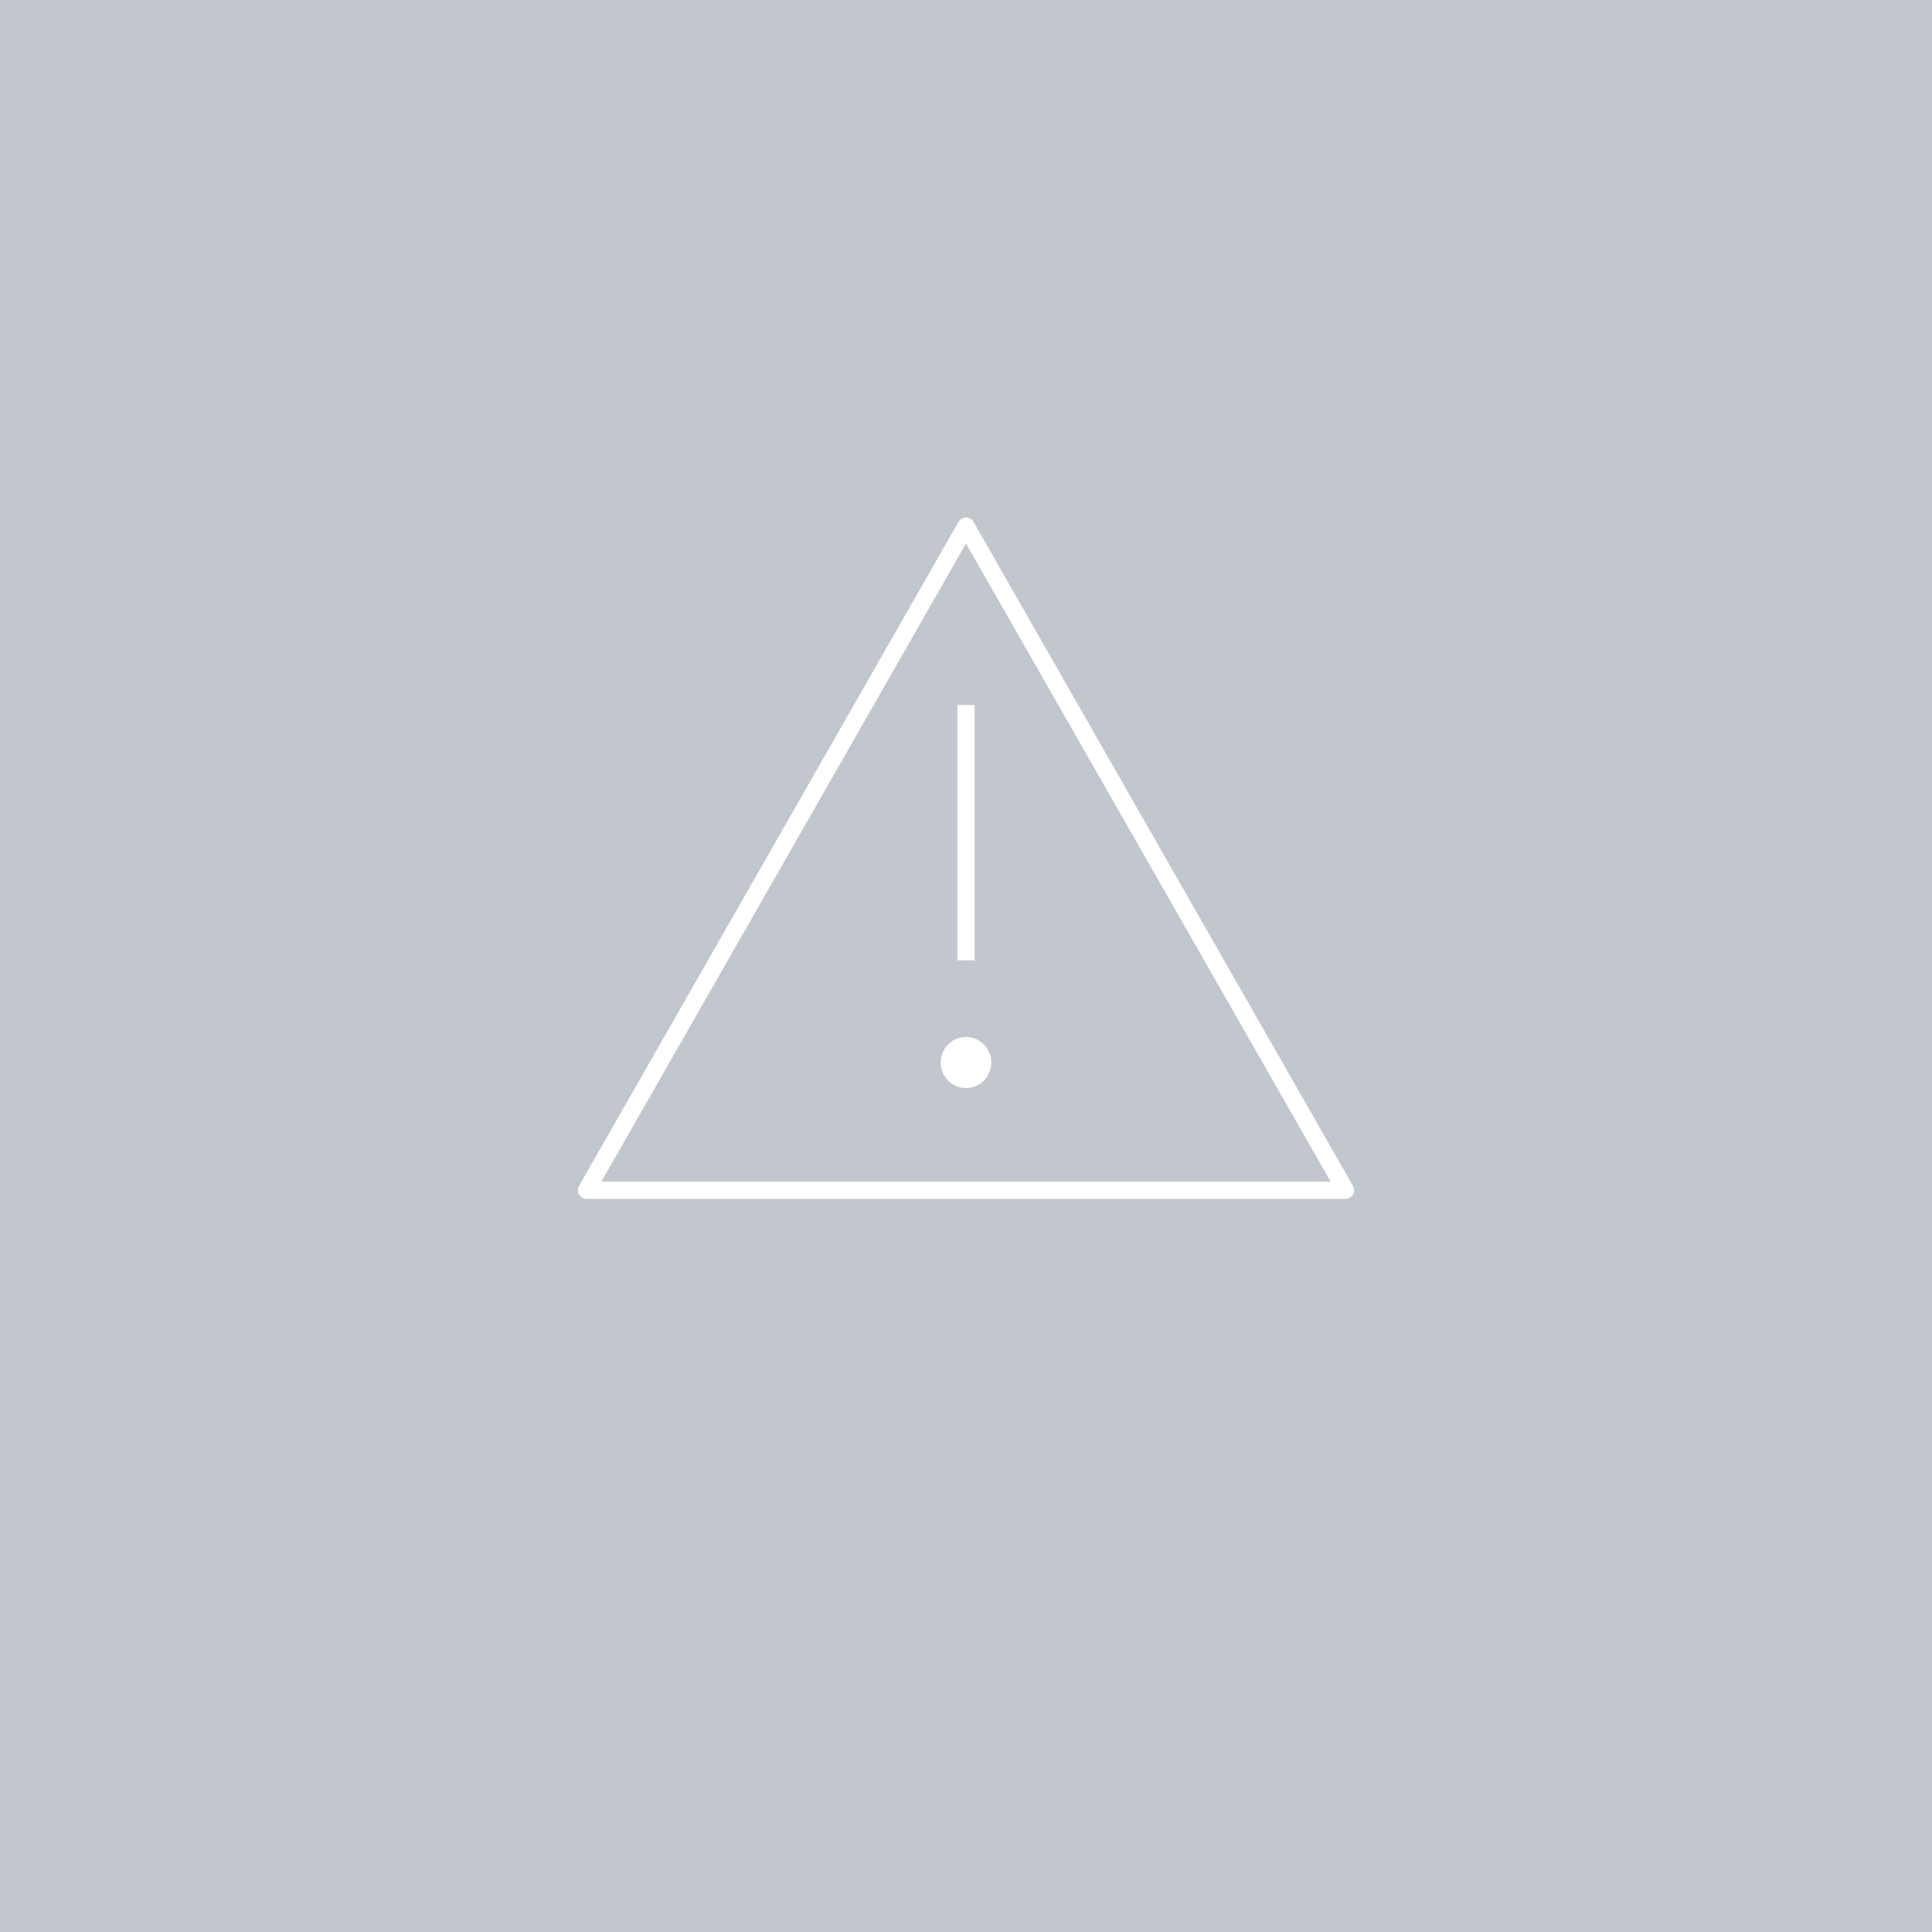
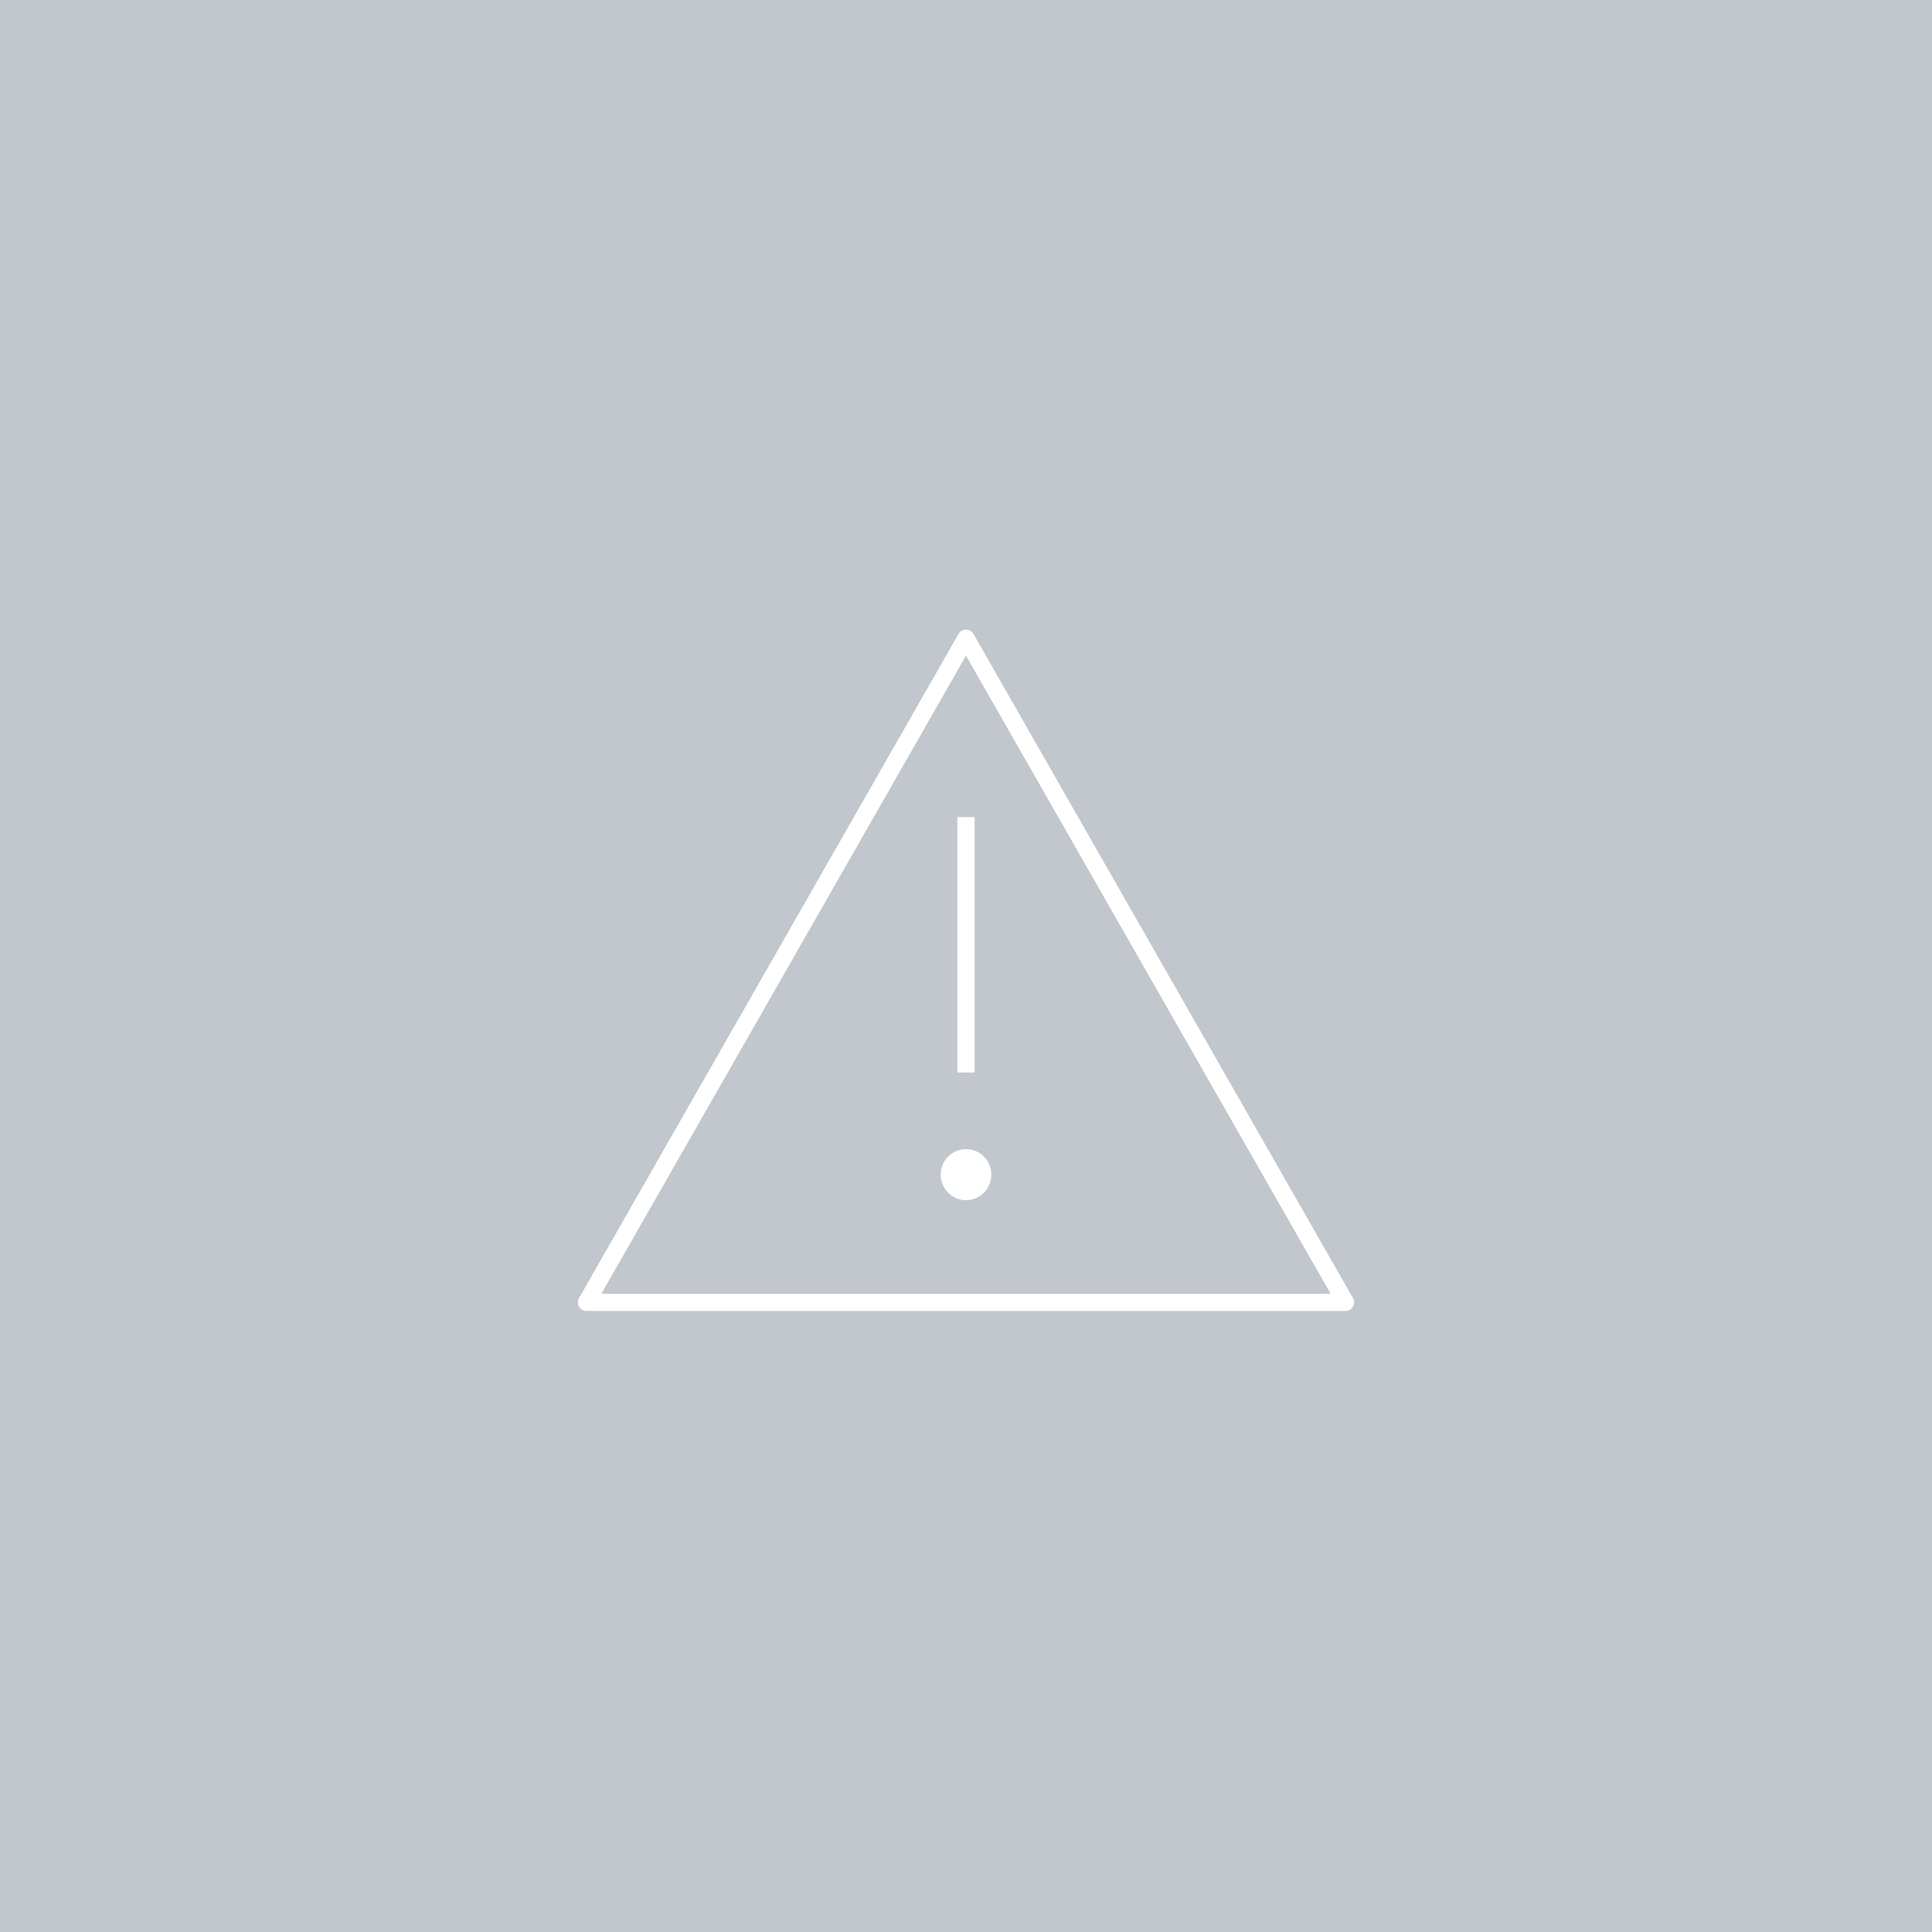
<svg xmlns="http://www.w3.org/2000/svg" width="224" height="224" viewBox="0 0 224 224" fill="none">
  <rect width="224" height="224" fill="#C1C7CD" />
-   <path d="M112 111.346V81.731M156 138H68L112 61L156 138Z" stroke="white" stroke-width="2" stroke-linejoin="round" />
-   <path d="M112 126.154C113.62 126.154 114.933 124.828 114.933 123.192C114.933 121.557 113.62 120.231 112 120.231C110.38 120.231 109.067 121.557 109.067 123.192C109.067 124.828 110.38 126.154 112 126.154Z" fill="white" />
+   <path d="M112 124.346V94.731M156 151H68L112 74L156 151Z" stroke="white" stroke-width="2" stroke-linejoin="round" />
+   <path d="M112 139.154C113.62 139.154 114.933 137.828 114.933 136.192C114.933 134.557 113.62 133.231 112 133.231C110.38 133.231 109.067 134.557 109.067 136.192C109.067 137.828 110.38 139.154 112 139.154Z" fill="white" />
</svg>
